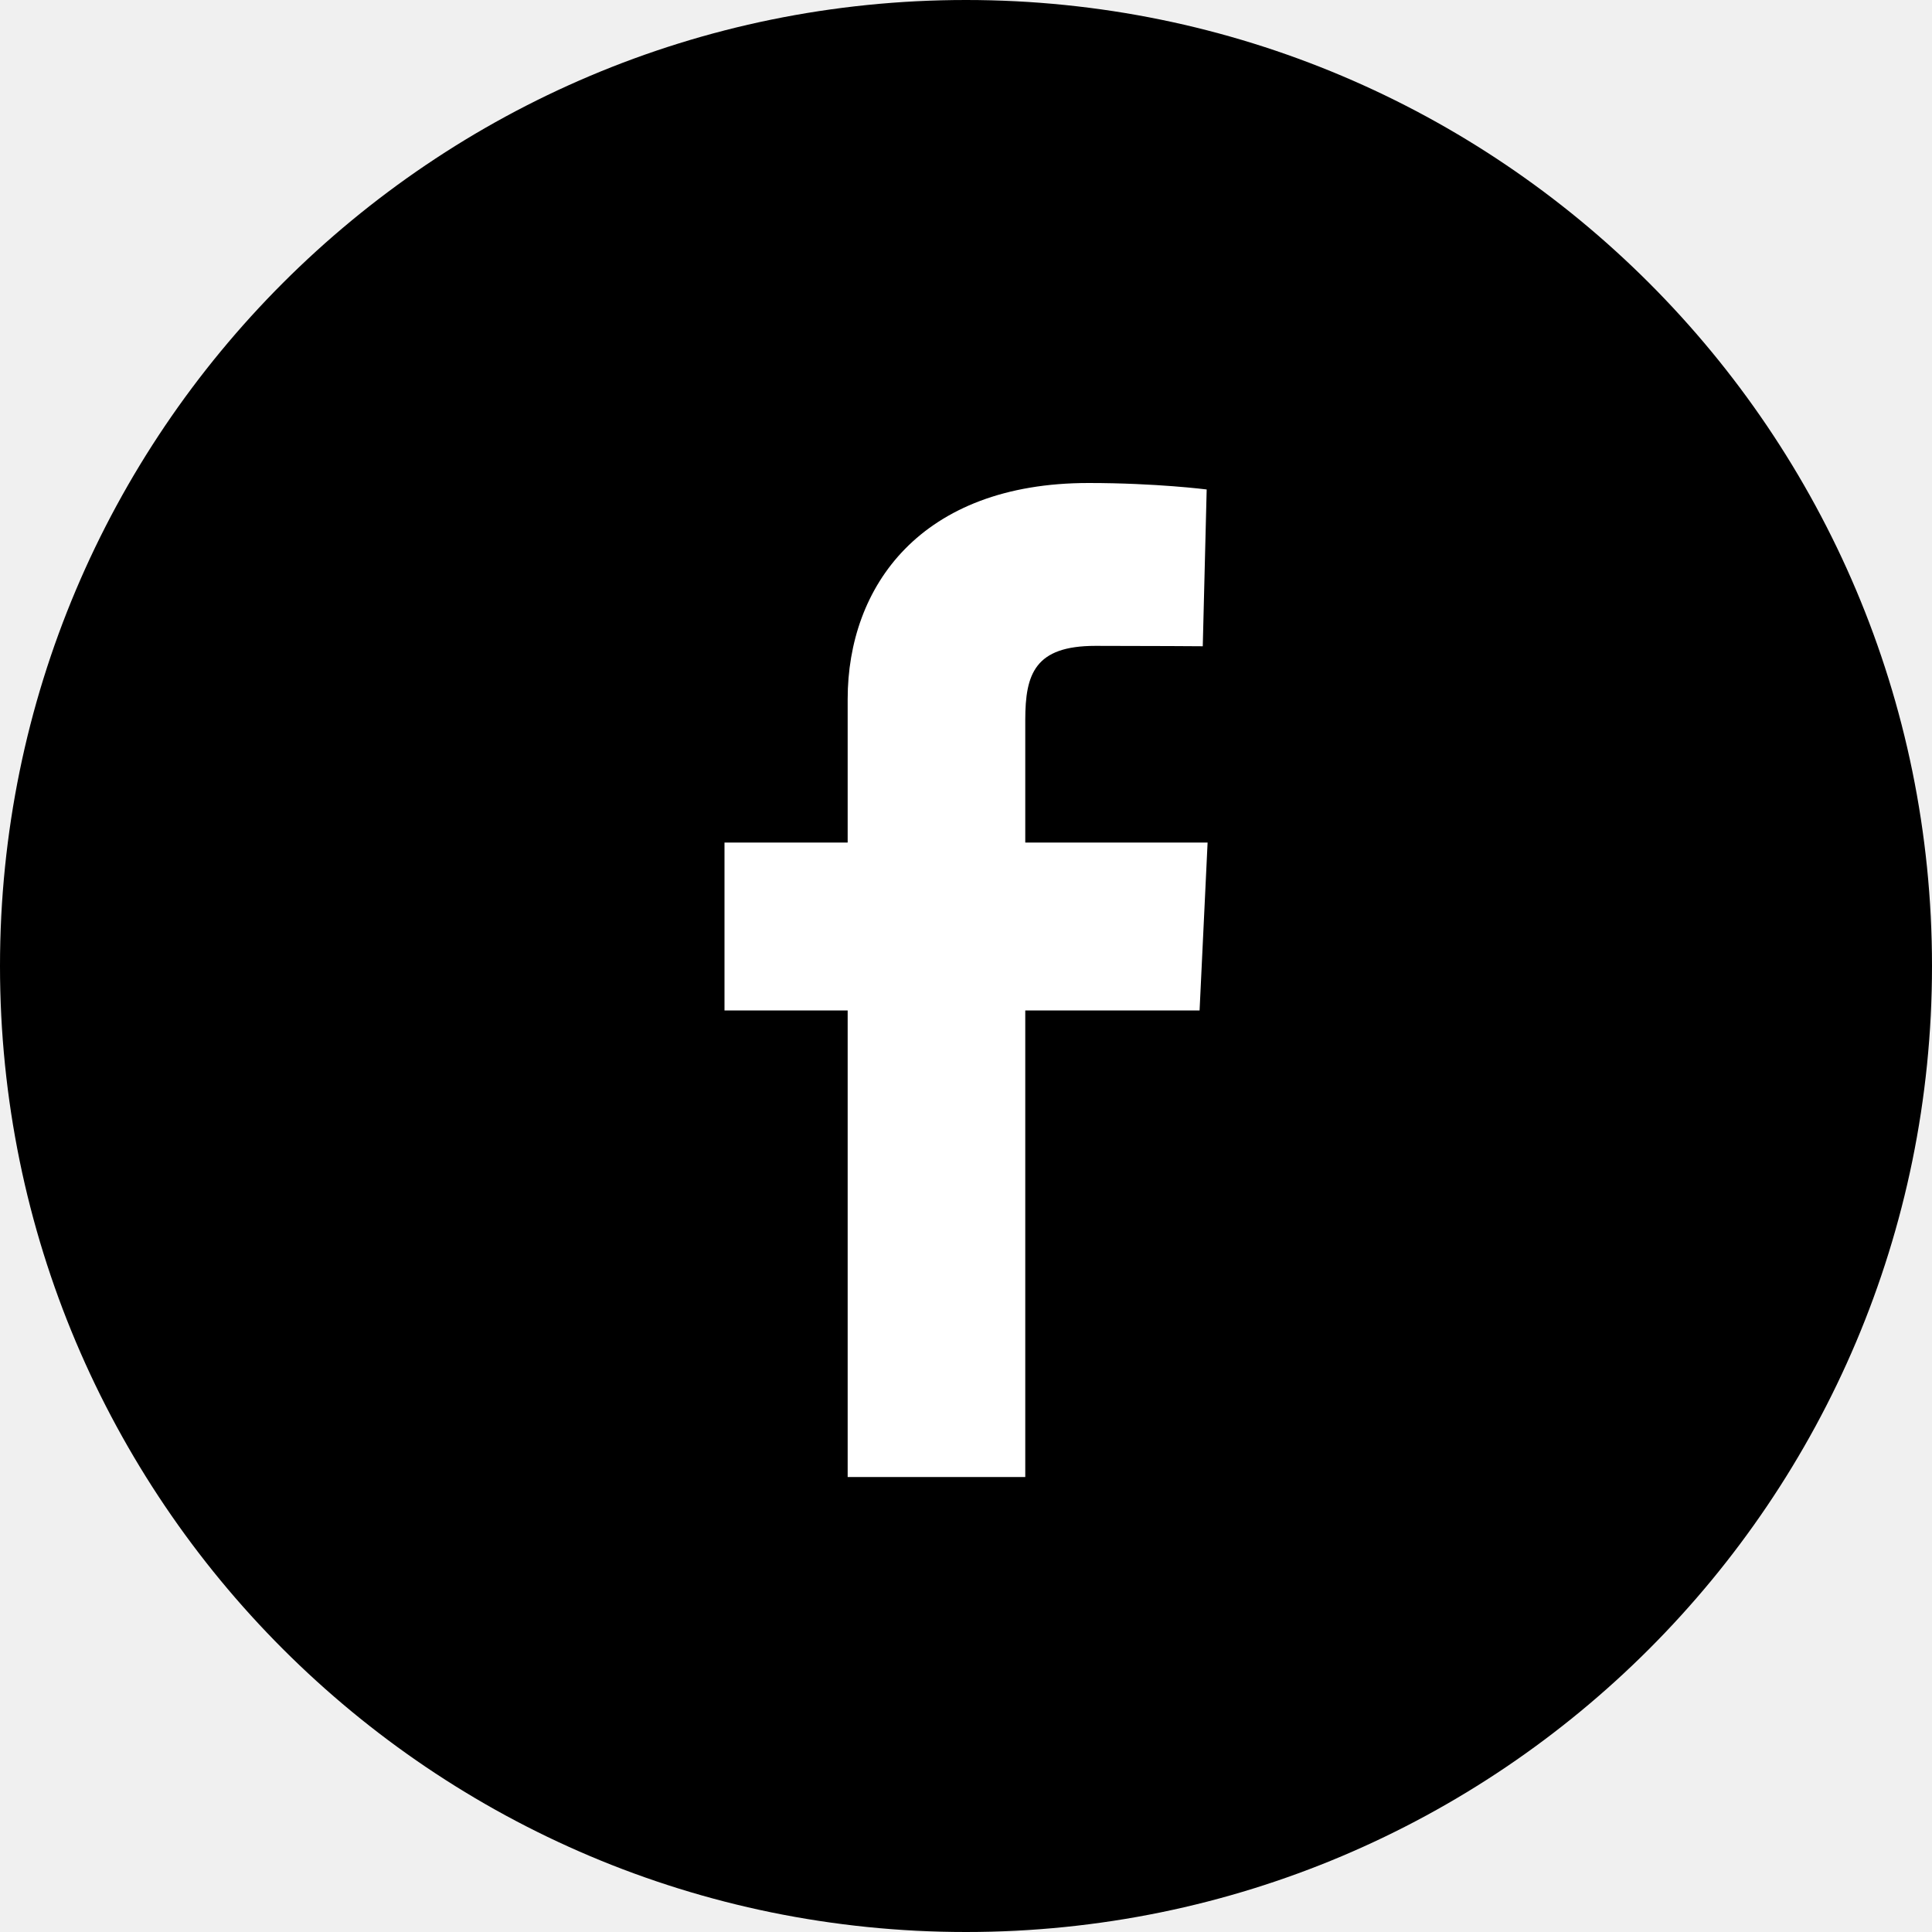
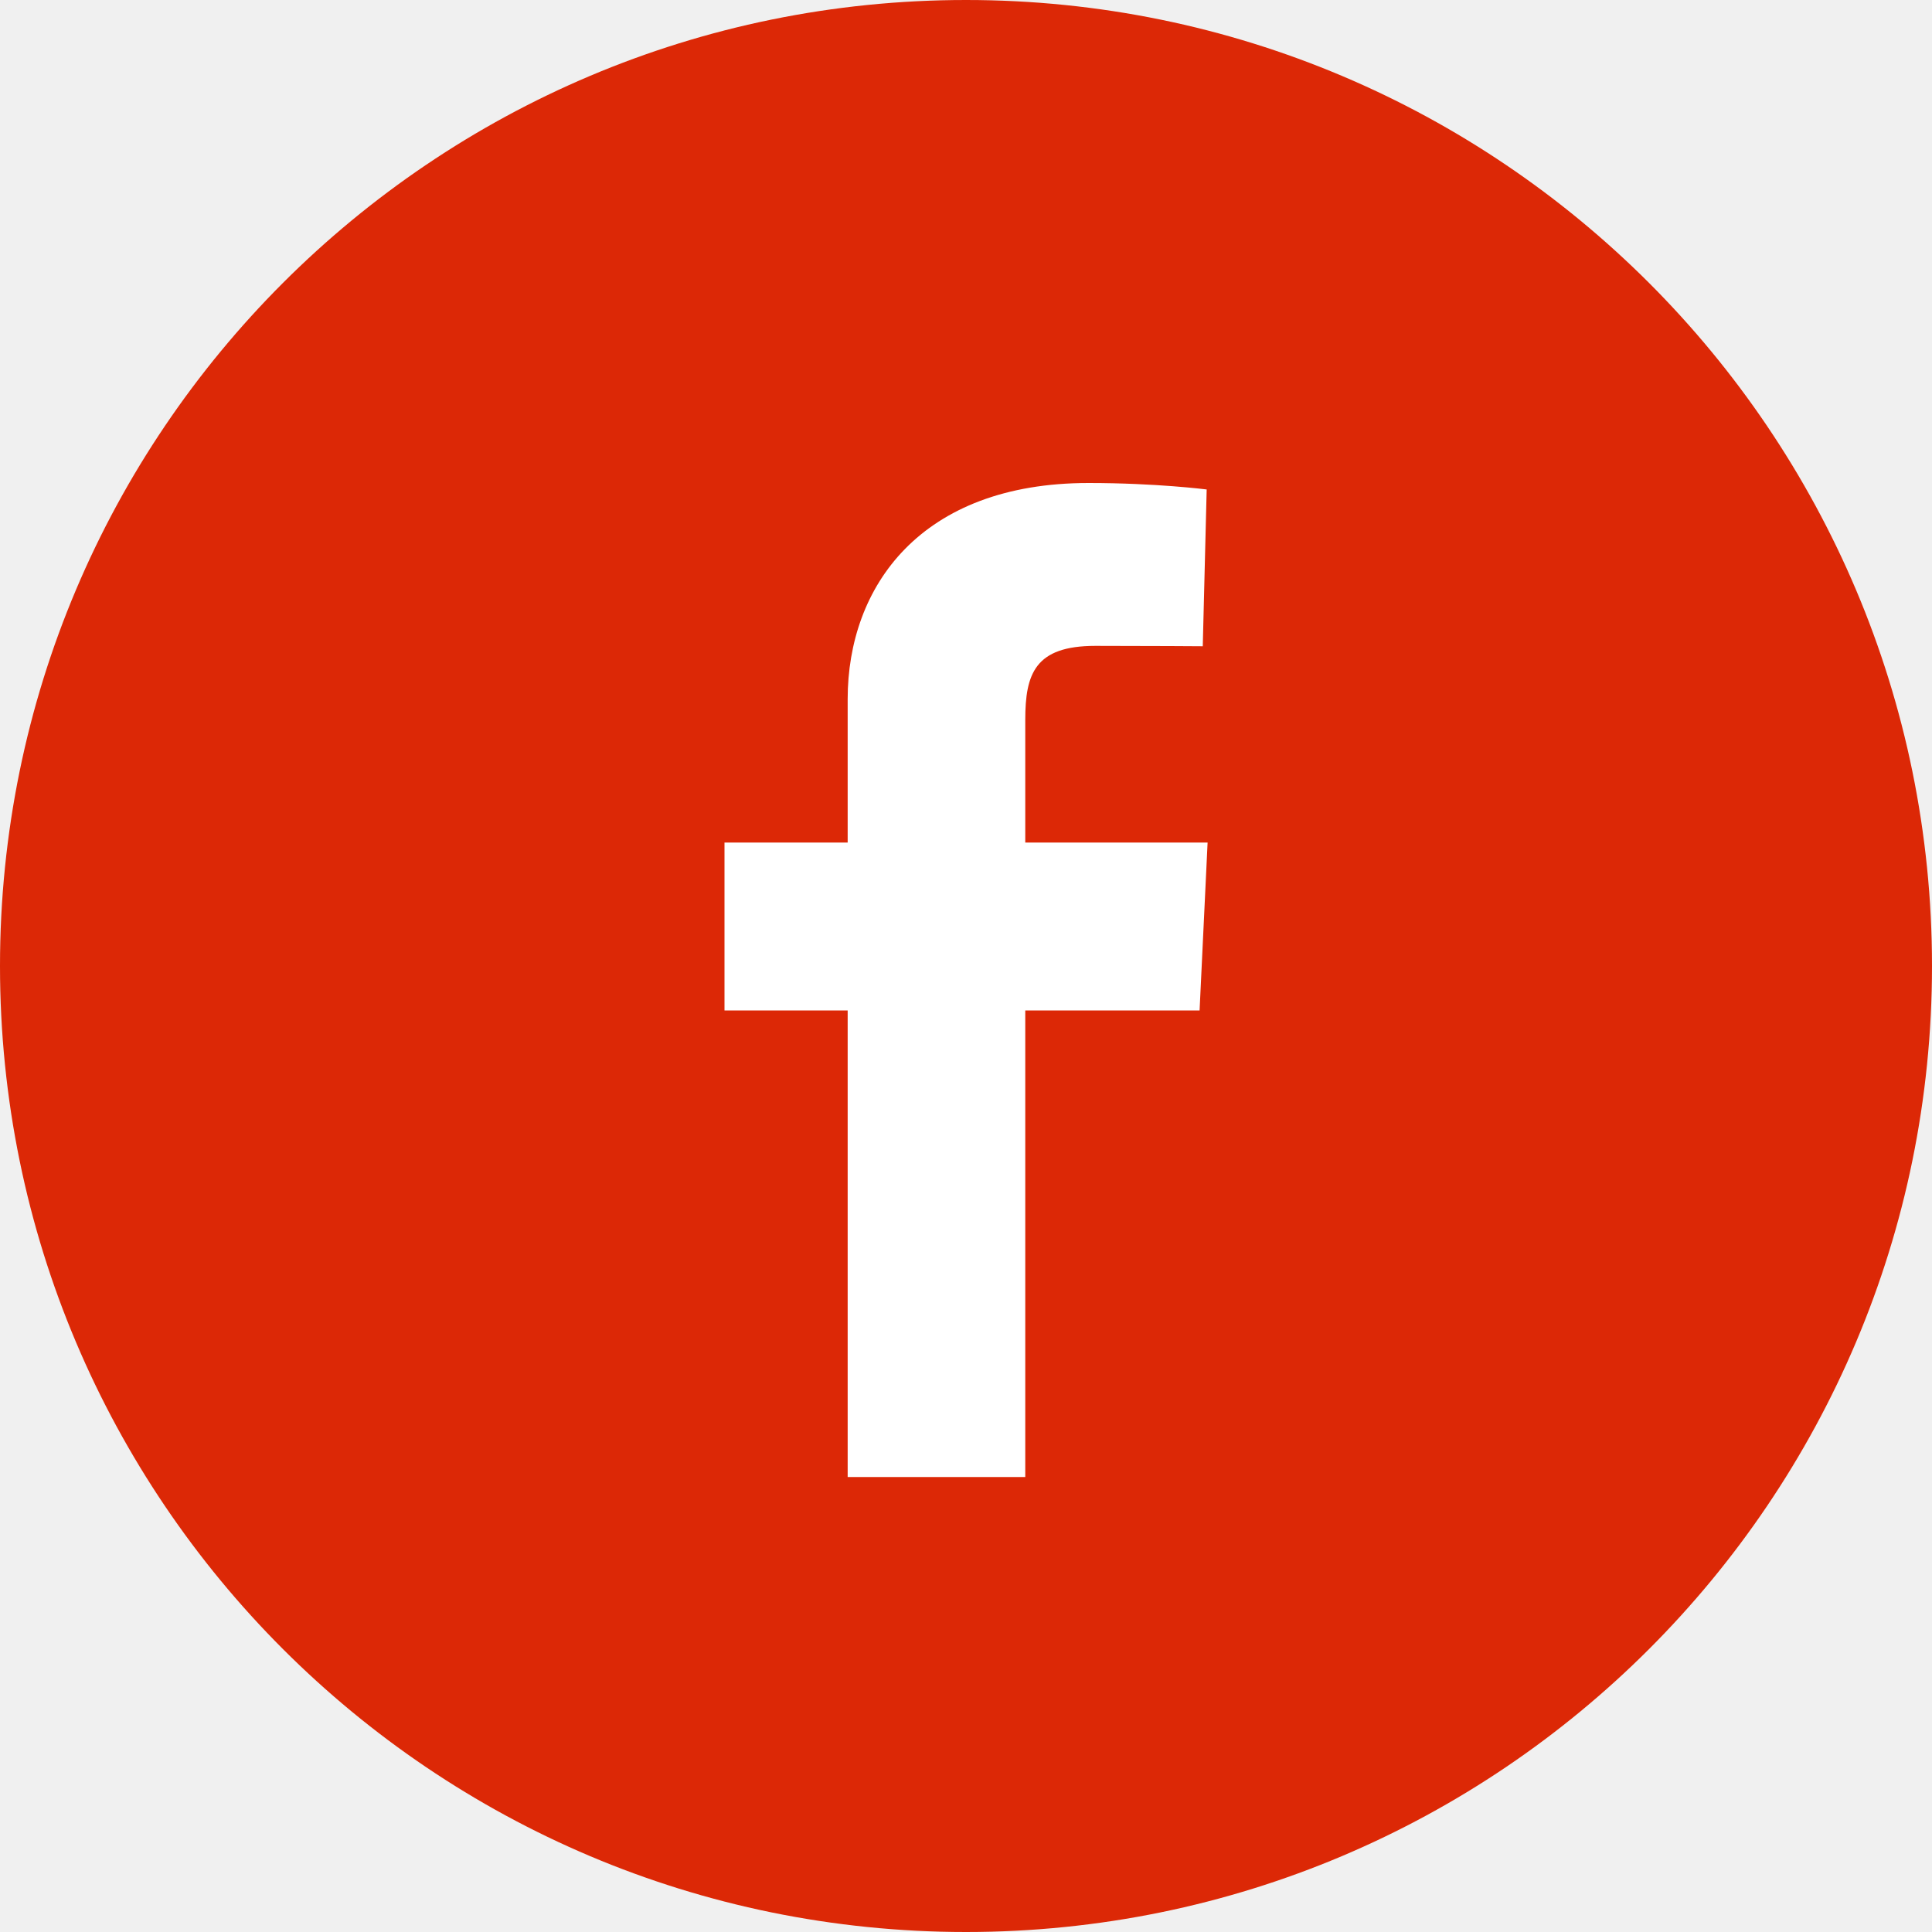
<svg xmlns="http://www.w3.org/2000/svg" width="40px" height="40px" viewBox="0 0 40 40" version="1.1">
  <defs />
-   <g id="mobile" stroke="none" stroke-width="1" fill-rule="evenodd">
-     <g id="index" transform="translate(-25, -266)">
-       <g id="sns" transform="translate(25, 266)">
-         <g id="icon_fb">
-           <circle id="path" cx="20" cy="20" r="20" />
-           <path d="M21.227,17.444 L21.227,15.066 L21.227,14.905 C21.227,13.95 21.428,13.372 22.679,13.372 C23.839,13.372 24.902,13.38 24.902,13.38 L24.983,10.134 C24.983,10.134 23.943,10 22.537,10 C19.06,10 17.55,12.143 17.55,14.475 L17.55,17.444 L15,17.444 L15,20.921 L17.55,20.921 L17.55,30.58 L21.227,30.58 L21.227,20.921 L24.836,20.921 L25.002,17.444 L21.227,17.444 Z" id="path" fill="#FFFFFF" />
-         </g>
+   <g id="Symbols" stroke="none" stroke-width="1" fill="none" fill-rule="evenodd">
+     <g id="sns_icon">
+       <g id="icon_fb">
+         <circle id="path" fill="#DC2806" cx="20" cy="20" r="20" />
+         <path d="M21.227,17.444 L21.227,15.066 L21.227,14.905 C21.227,13.95 21.428,13.372 22.679,13.372 C23.839,13.372 24.902,13.38 24.902,13.38 L24.983,10.134 C24.983,10.134 23.943,10 22.537,10 C19.06,10 17.55,12.143 17.55,14.475 L17.55,17.444 L15,17.444 L15,20.921 L17.55,20.921 L17.55,30.58 L21.227,30.58 L21.227,20.921 L24.836,20.921 L25.002,17.444 L21.227,17.444 Z" id="path" fill="#FFFFFF" />
      </g>
    </g>
  </g>
</svg>
